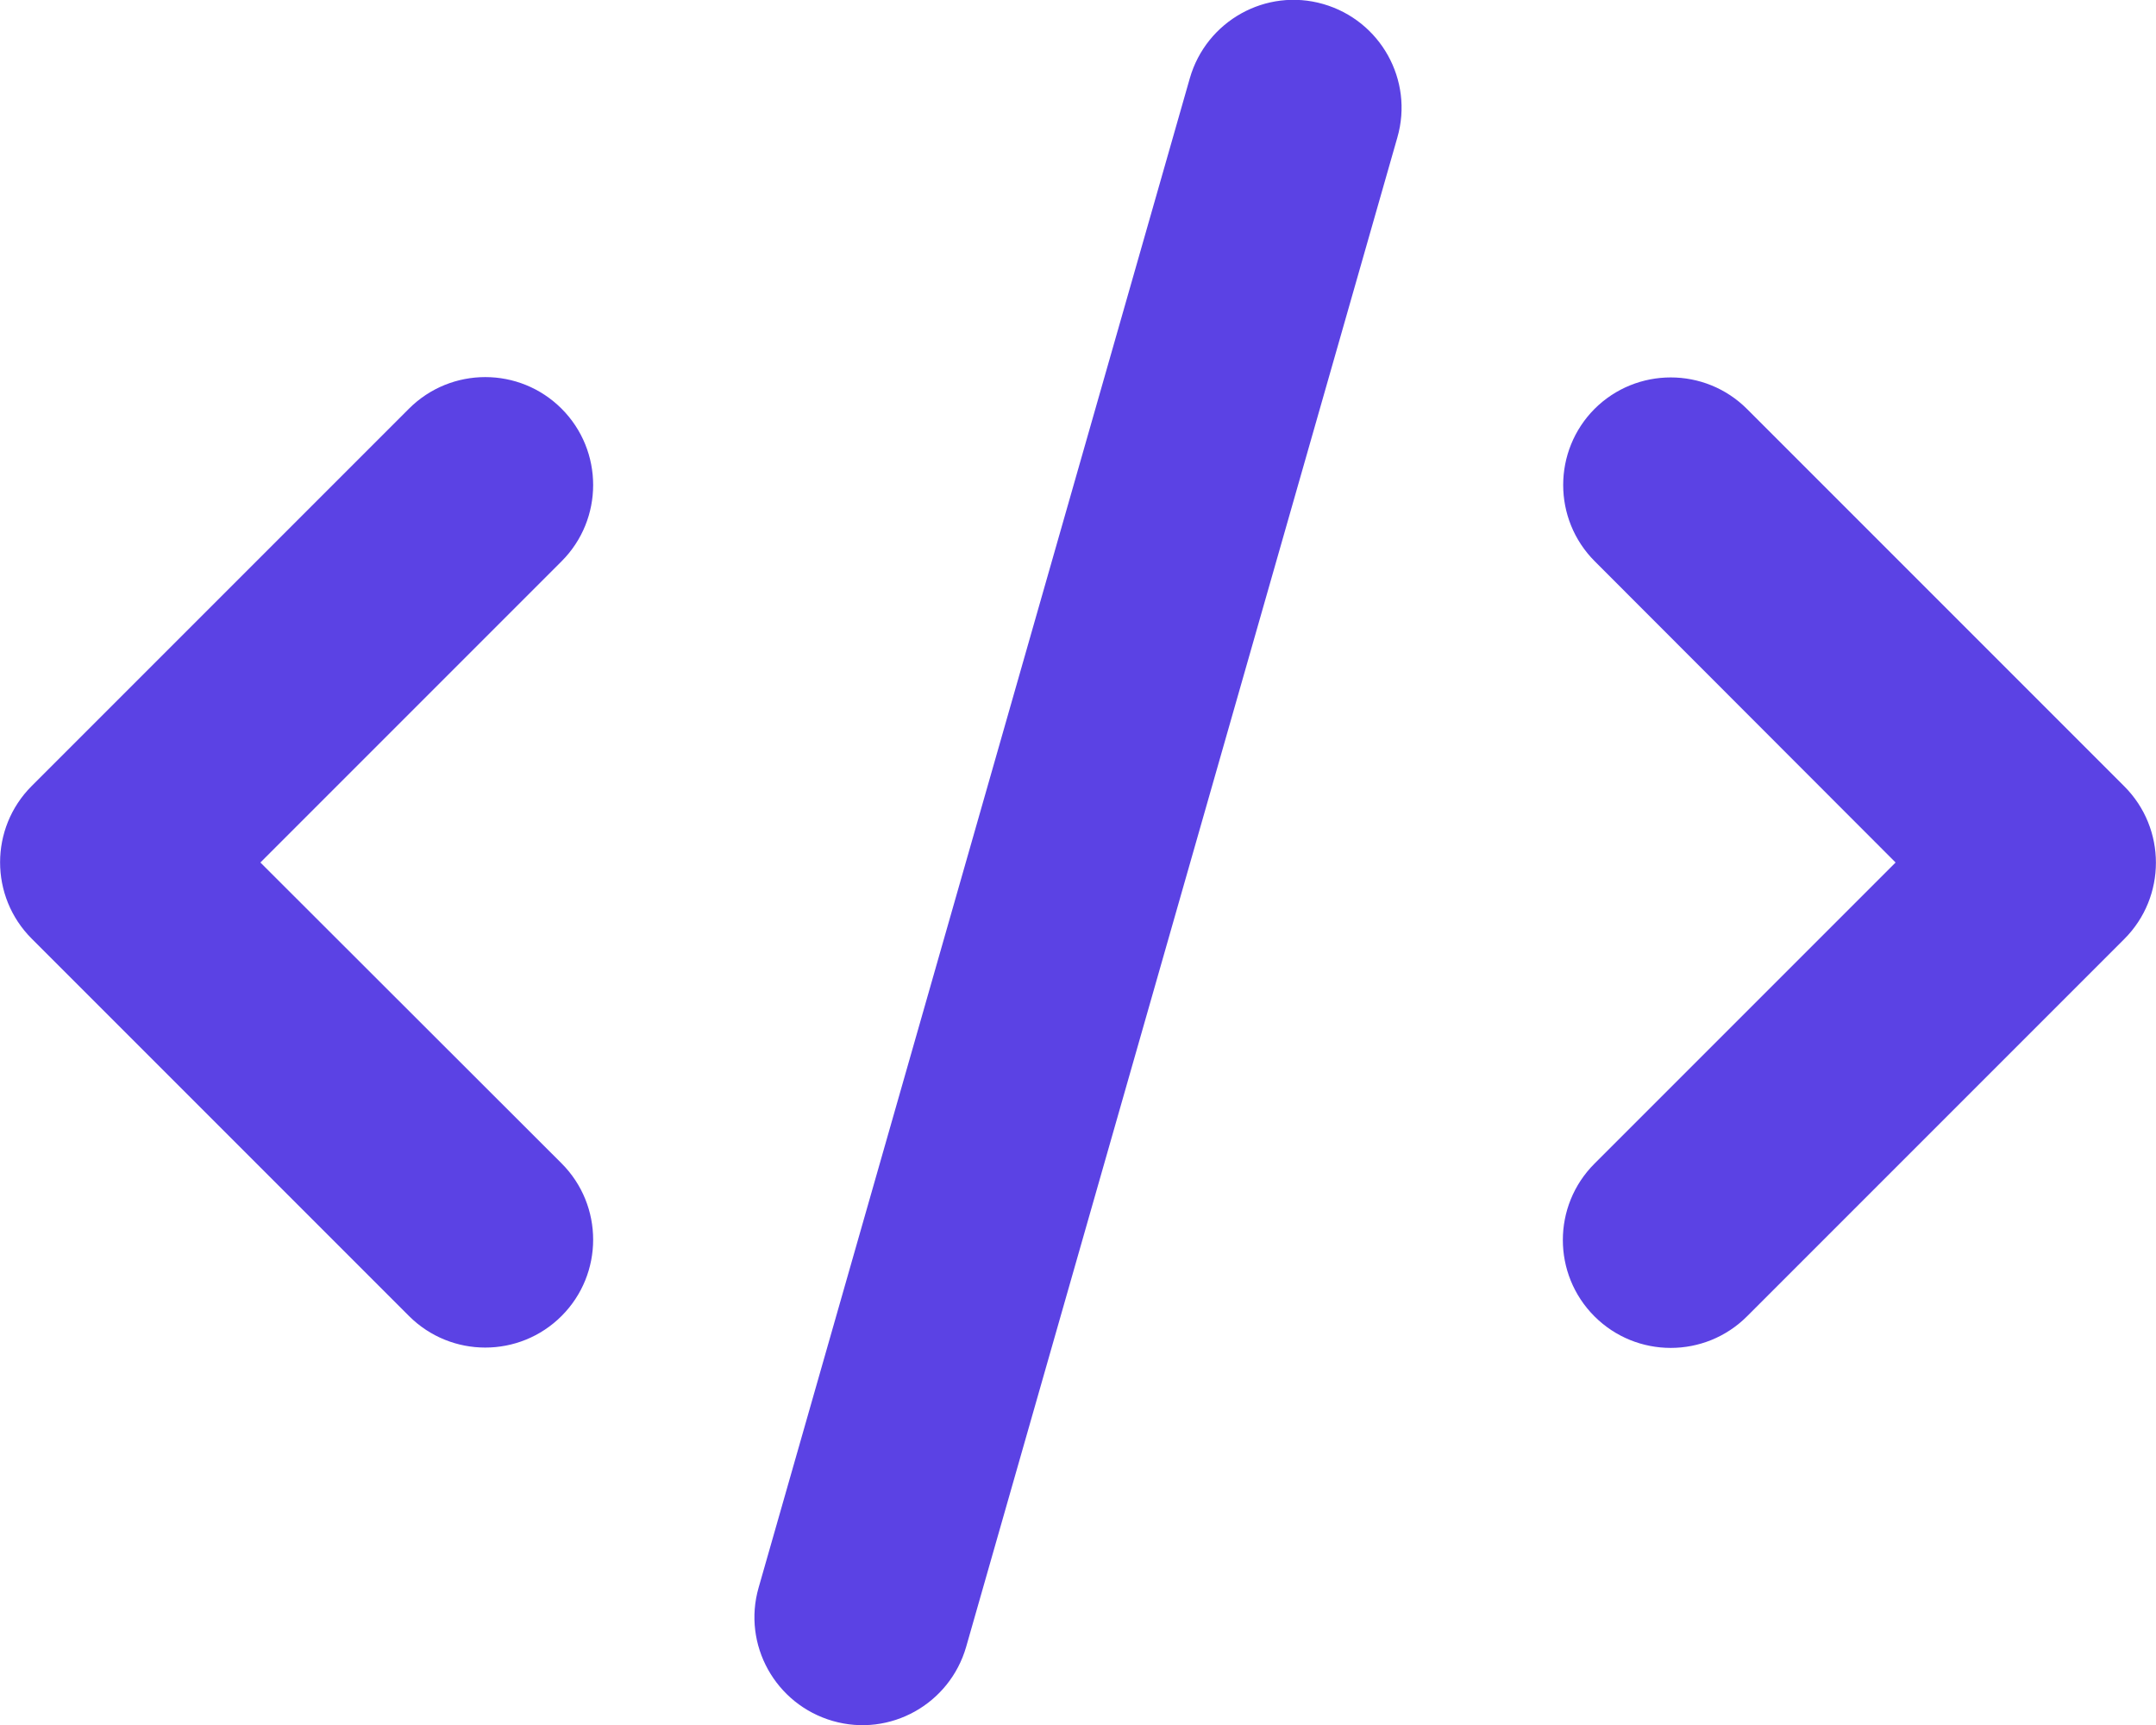
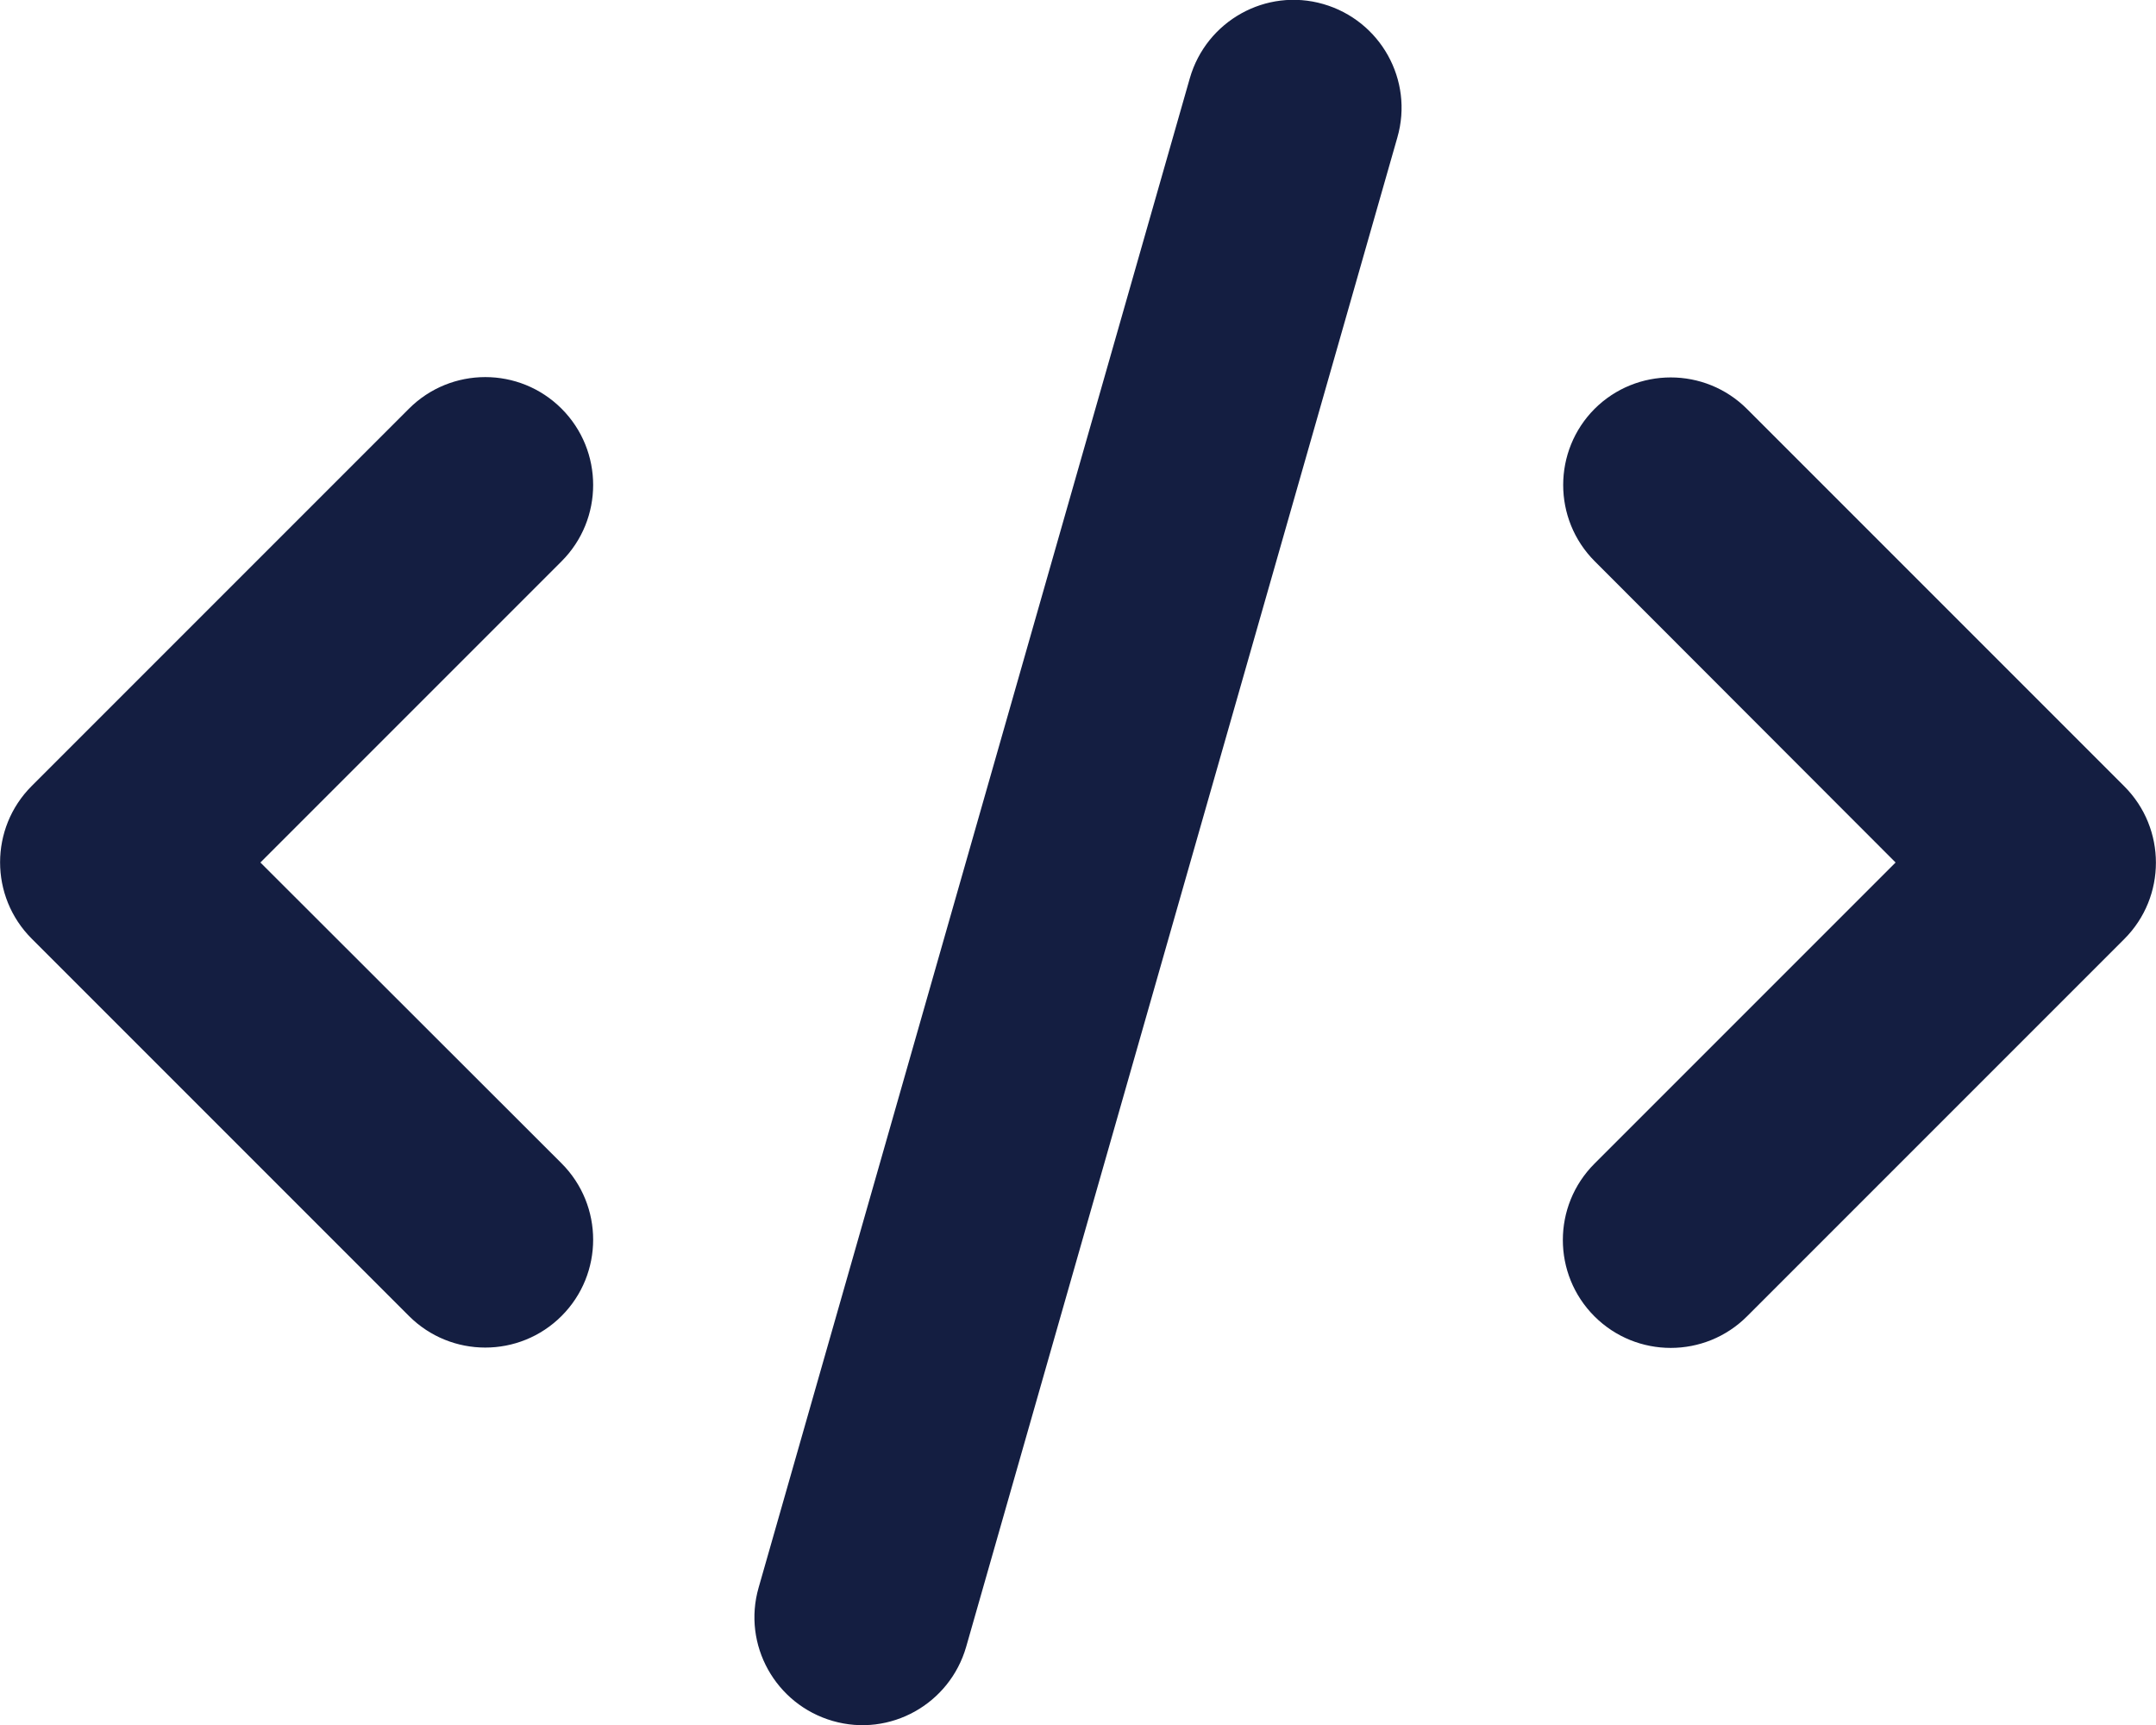
<svg xmlns="http://www.w3.org/2000/svg" viewBox="0 0 640 512">
-   <path fill="#5b42e4" d="M392.8 1.2c-17-4.9-34.7 5-39.6 22l-128 448c-4.9 17 5 34.7 22 39.6s34.7-5 39.6-22l128-448c4.9-17-5-34.7-22-39.6zm80.6 120.1c-12.5 12.5-12.5 32.8 0 45.3L562.7 256l-89.4 89.4c-12.5 12.5-12.5 32.8 0 45.3s32.8 12.5 45.3 0l112-112c12.5-12.5 12.5-32.8 0-45.3l-112-112c-12.5-12.5-32.8-12.5-45.3 0zm-306.7 0c-12.5-12.5-32.8-12.5-45.3 0l-112 112c-12.5 12.5-12.5 32.8 0 45.3l112 112c12.5 12.5 32.8 12.5 45.3 0s12.5-32.8 0-45.3L77.3 256l89.4-89.4c12.5-12.5 12.5-32.8 0-45.3z" />
+   <path fill="#141e41" d="M392.8 1.2c-17-4.9-34.7 5-39.6 22l-128 448c-4.9 17 5 34.7 22 39.6s34.7-5 39.6-22l128-448c4.9-17-5-34.7-22-39.6zm80.6 120.1c-12.5 12.5-12.5 32.8 0 45.3L562.7 256l-89.4 89.4c-12.5 12.5-12.5 32.8 0 45.3s32.8 12.5 45.3 0l112-112c12.5-12.5 12.5-32.8 0-45.3l-112-112c-12.5-12.5-32.8-12.5-45.3 0zm-306.7 0c-12.5-12.5-32.8-12.5-45.3 0l-112 112c-12.5 12.5-12.5 32.8 0 45.3l112 112c12.5 12.5 32.8 12.5 45.3 0s12.5-32.8 0-45.3L77.3 256l89.4-89.4c12.5-12.5 12.5-32.8 0-45.3z" />
</svg>
